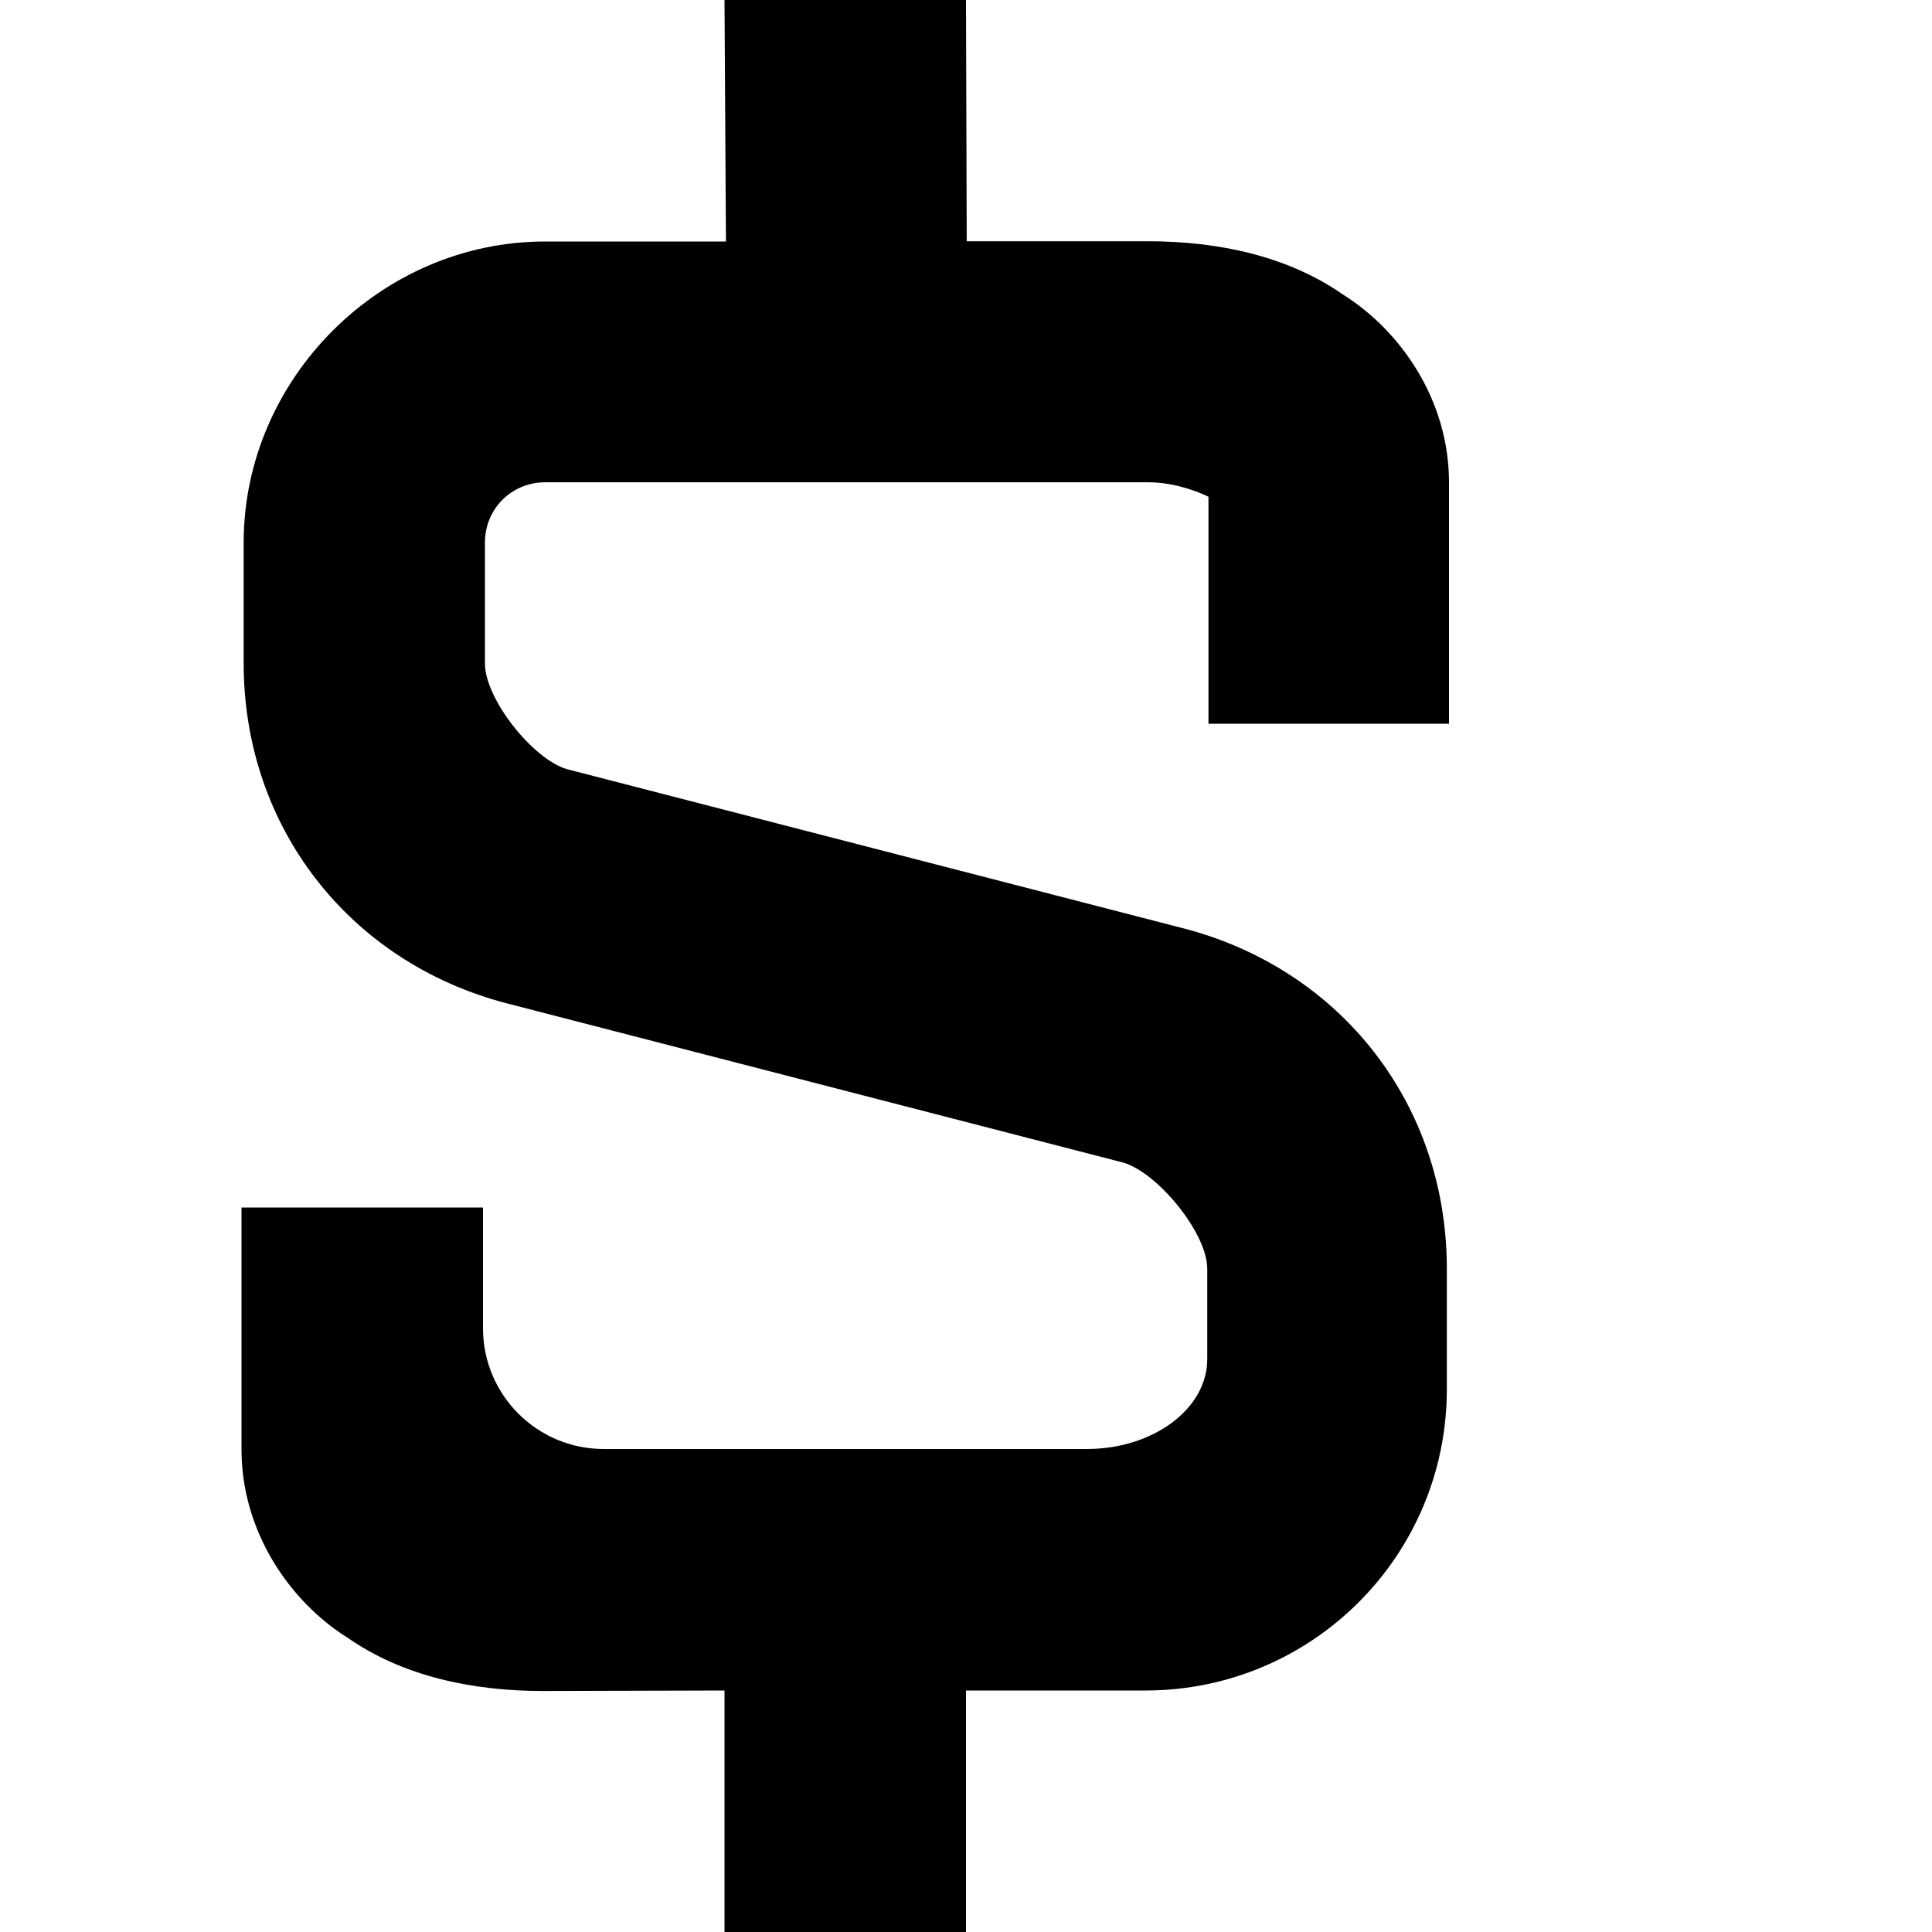
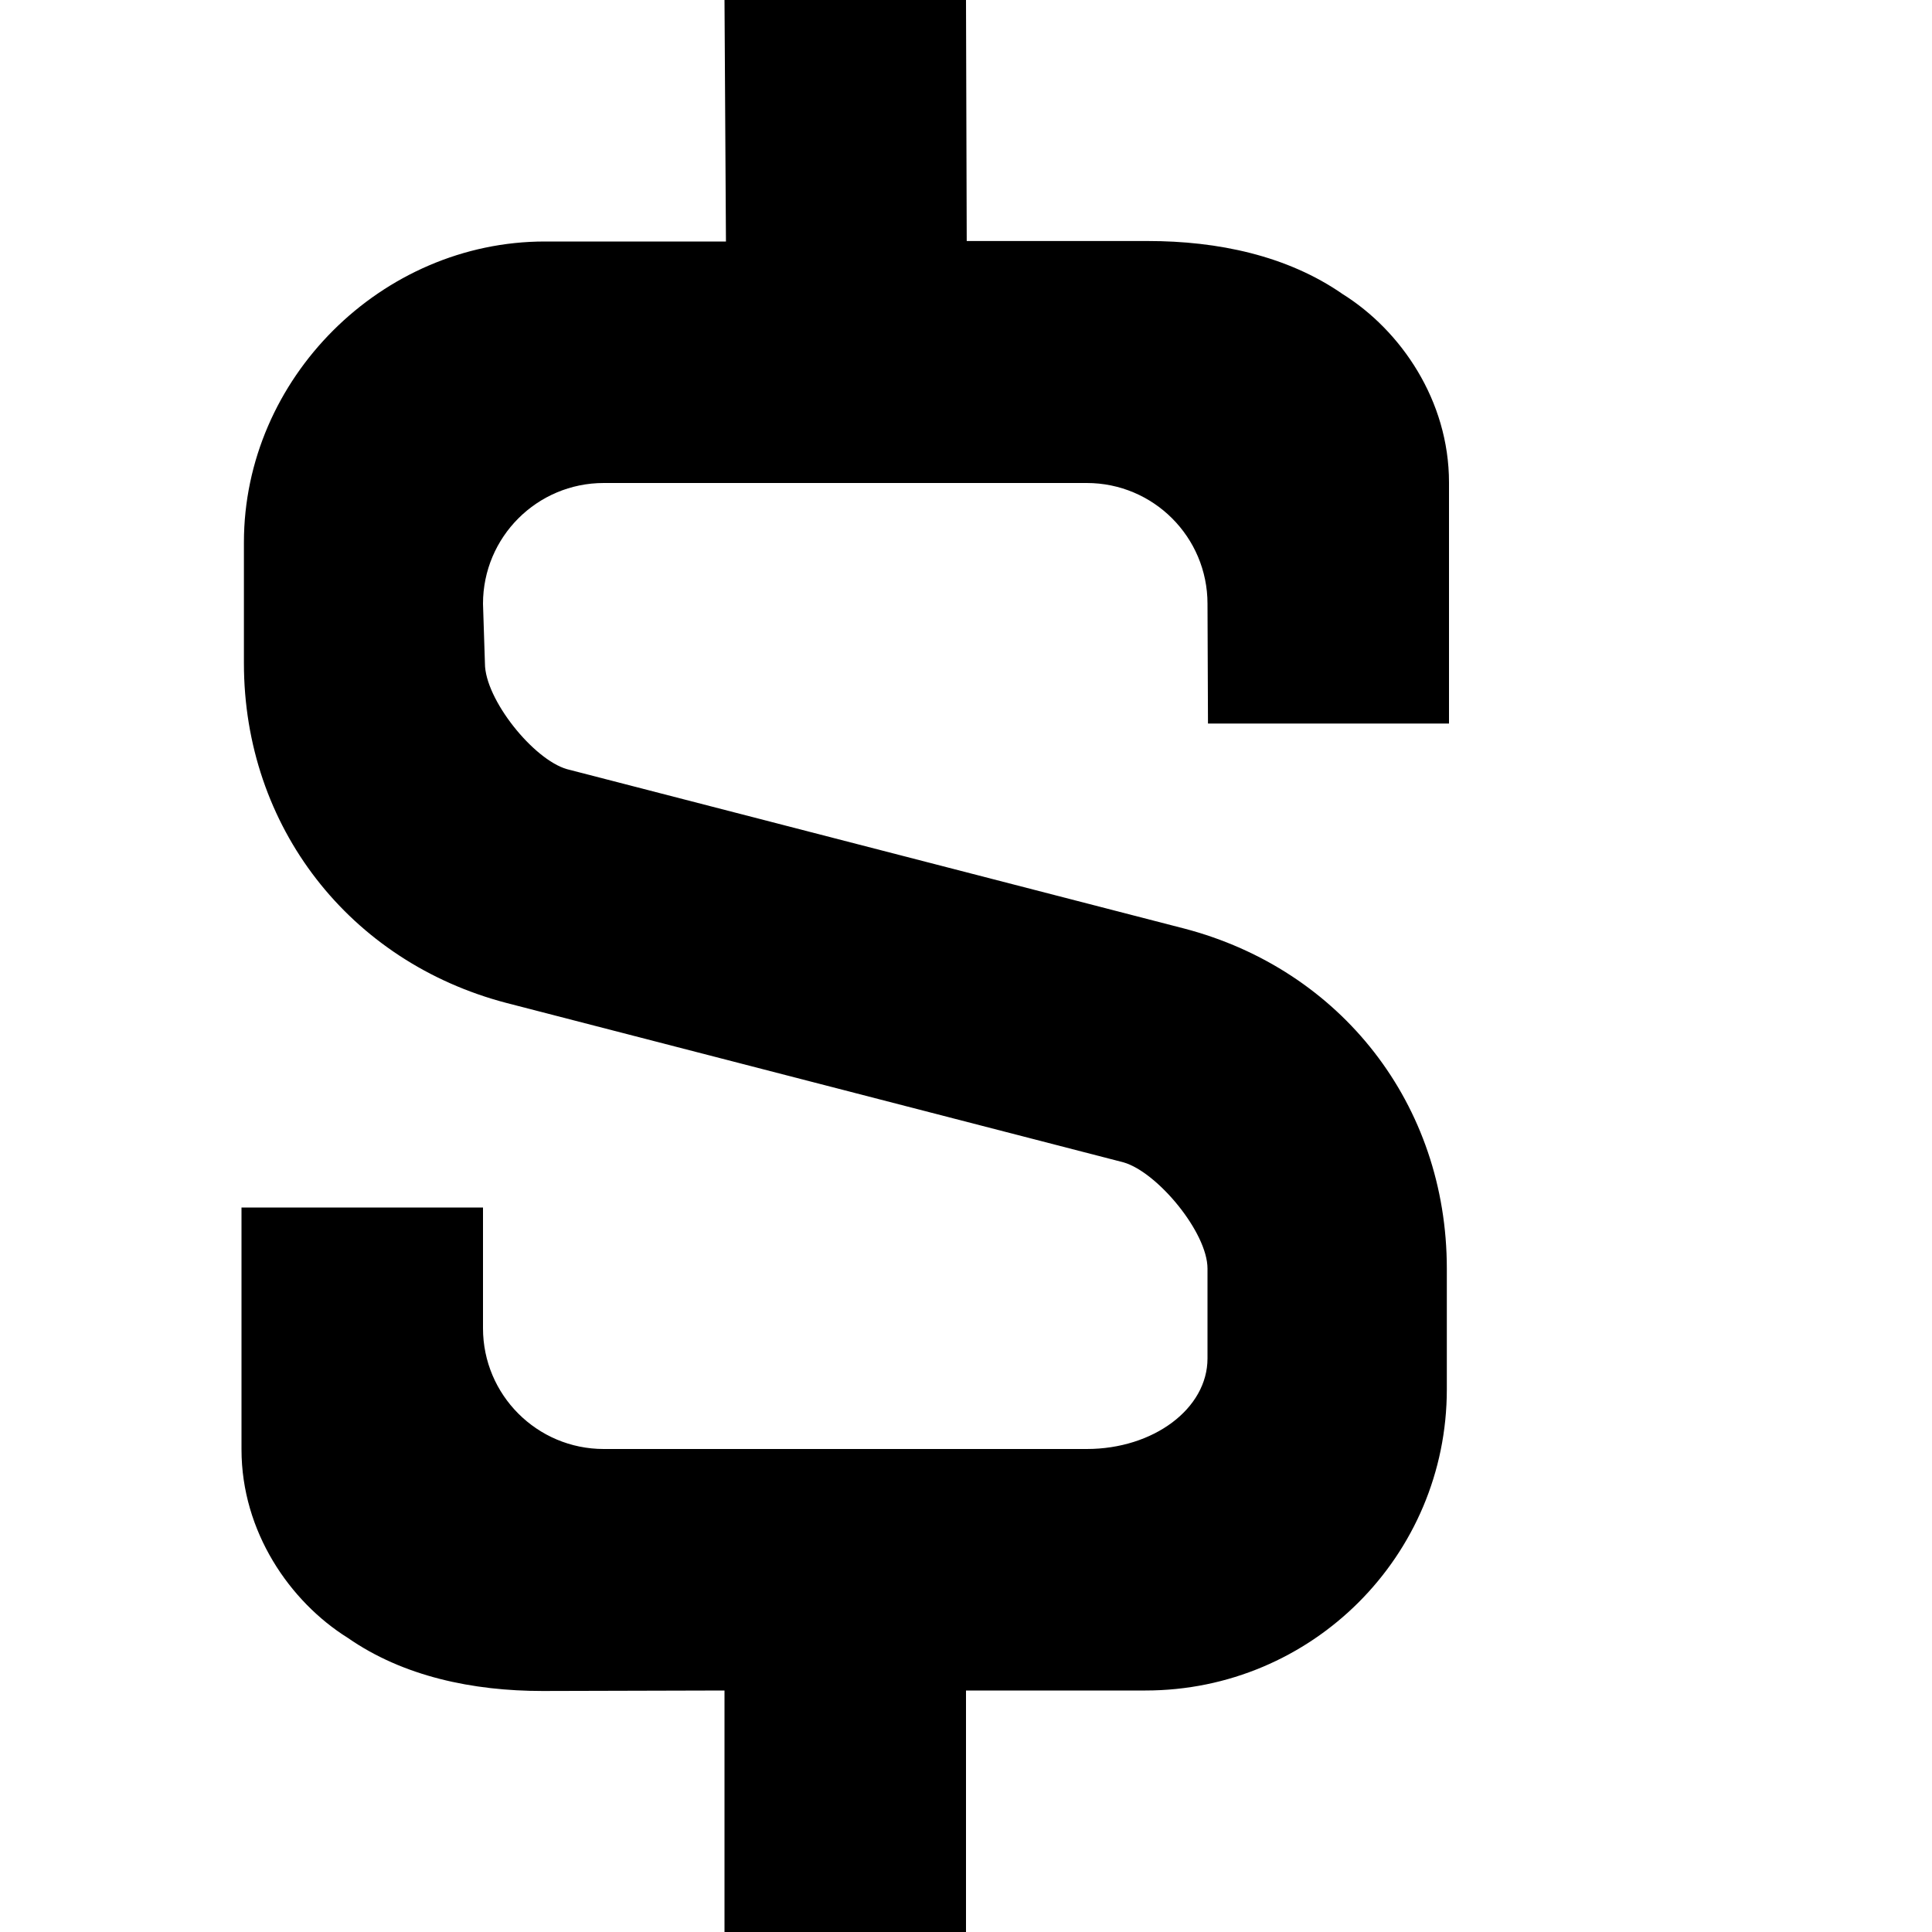
<svg xmlns="http://www.w3.org/2000/svg" viewBox="0 0 8 8">
-   <path d="M2.257 1c-.68 0-1.248.568-1.248 1.247v.5c0 .678.438 1.237 1.087 1.407l2.555.66c.14.04.348.29.348.44v.372C5 5.833 4.776 6 4.5 6h-2a.5.5 0 0 1-.5-.5V5H1v1.002c0 .34.2.63.44.78.23.16.518.22.807.22L3 7v1h1V7h.743c.69 0 1.248-.558 1.248-1.247v-.5c0-.68-.438-1.238-1.087-1.408l-2.556-.66c-.14-.04-.34-.29-.34-.438v-.5c0-.14.11-.25.25-.25h2.496c.11 0 .21.04.25.06v.94H6v-1c0-.34-.2-.628-.44-.778-.23-.16-.518-.22-.807-.22h-.75L4 0H3l.006 1h-.75z" />
+   <path d="M2 2.5a.5.5 0 0 1 .5-.5h2a.5.5 0 0 1 .5.5l.002.496H6v-.998c0-.34-.2-.63-.44-.78-.23-.16-.518-.22-.807-.22h-.75L4 0H3l.006 1h-.75C1.58 1 1.01 1.567 1.01 2.246v.5c0 .678.438 1.237 1.087 1.407l2.555.66c.14.04.348.29.348.44v.372C5 5.833 4.776 6 4.5 6h-2a.5.5 0 0 1-.5-.5V5H1v1.002c0 .34.2.63.44.78.23.16.518.22.807.22L3 7v1h1V7h.743c.69 0 1.248-.558 1.248-1.247v-.5c0-.68-.438-1.238-1.087-1.408l-2.556-.66c-.14-.04-.34-.29-.34-.438L2 2.5z" />
</svg>
